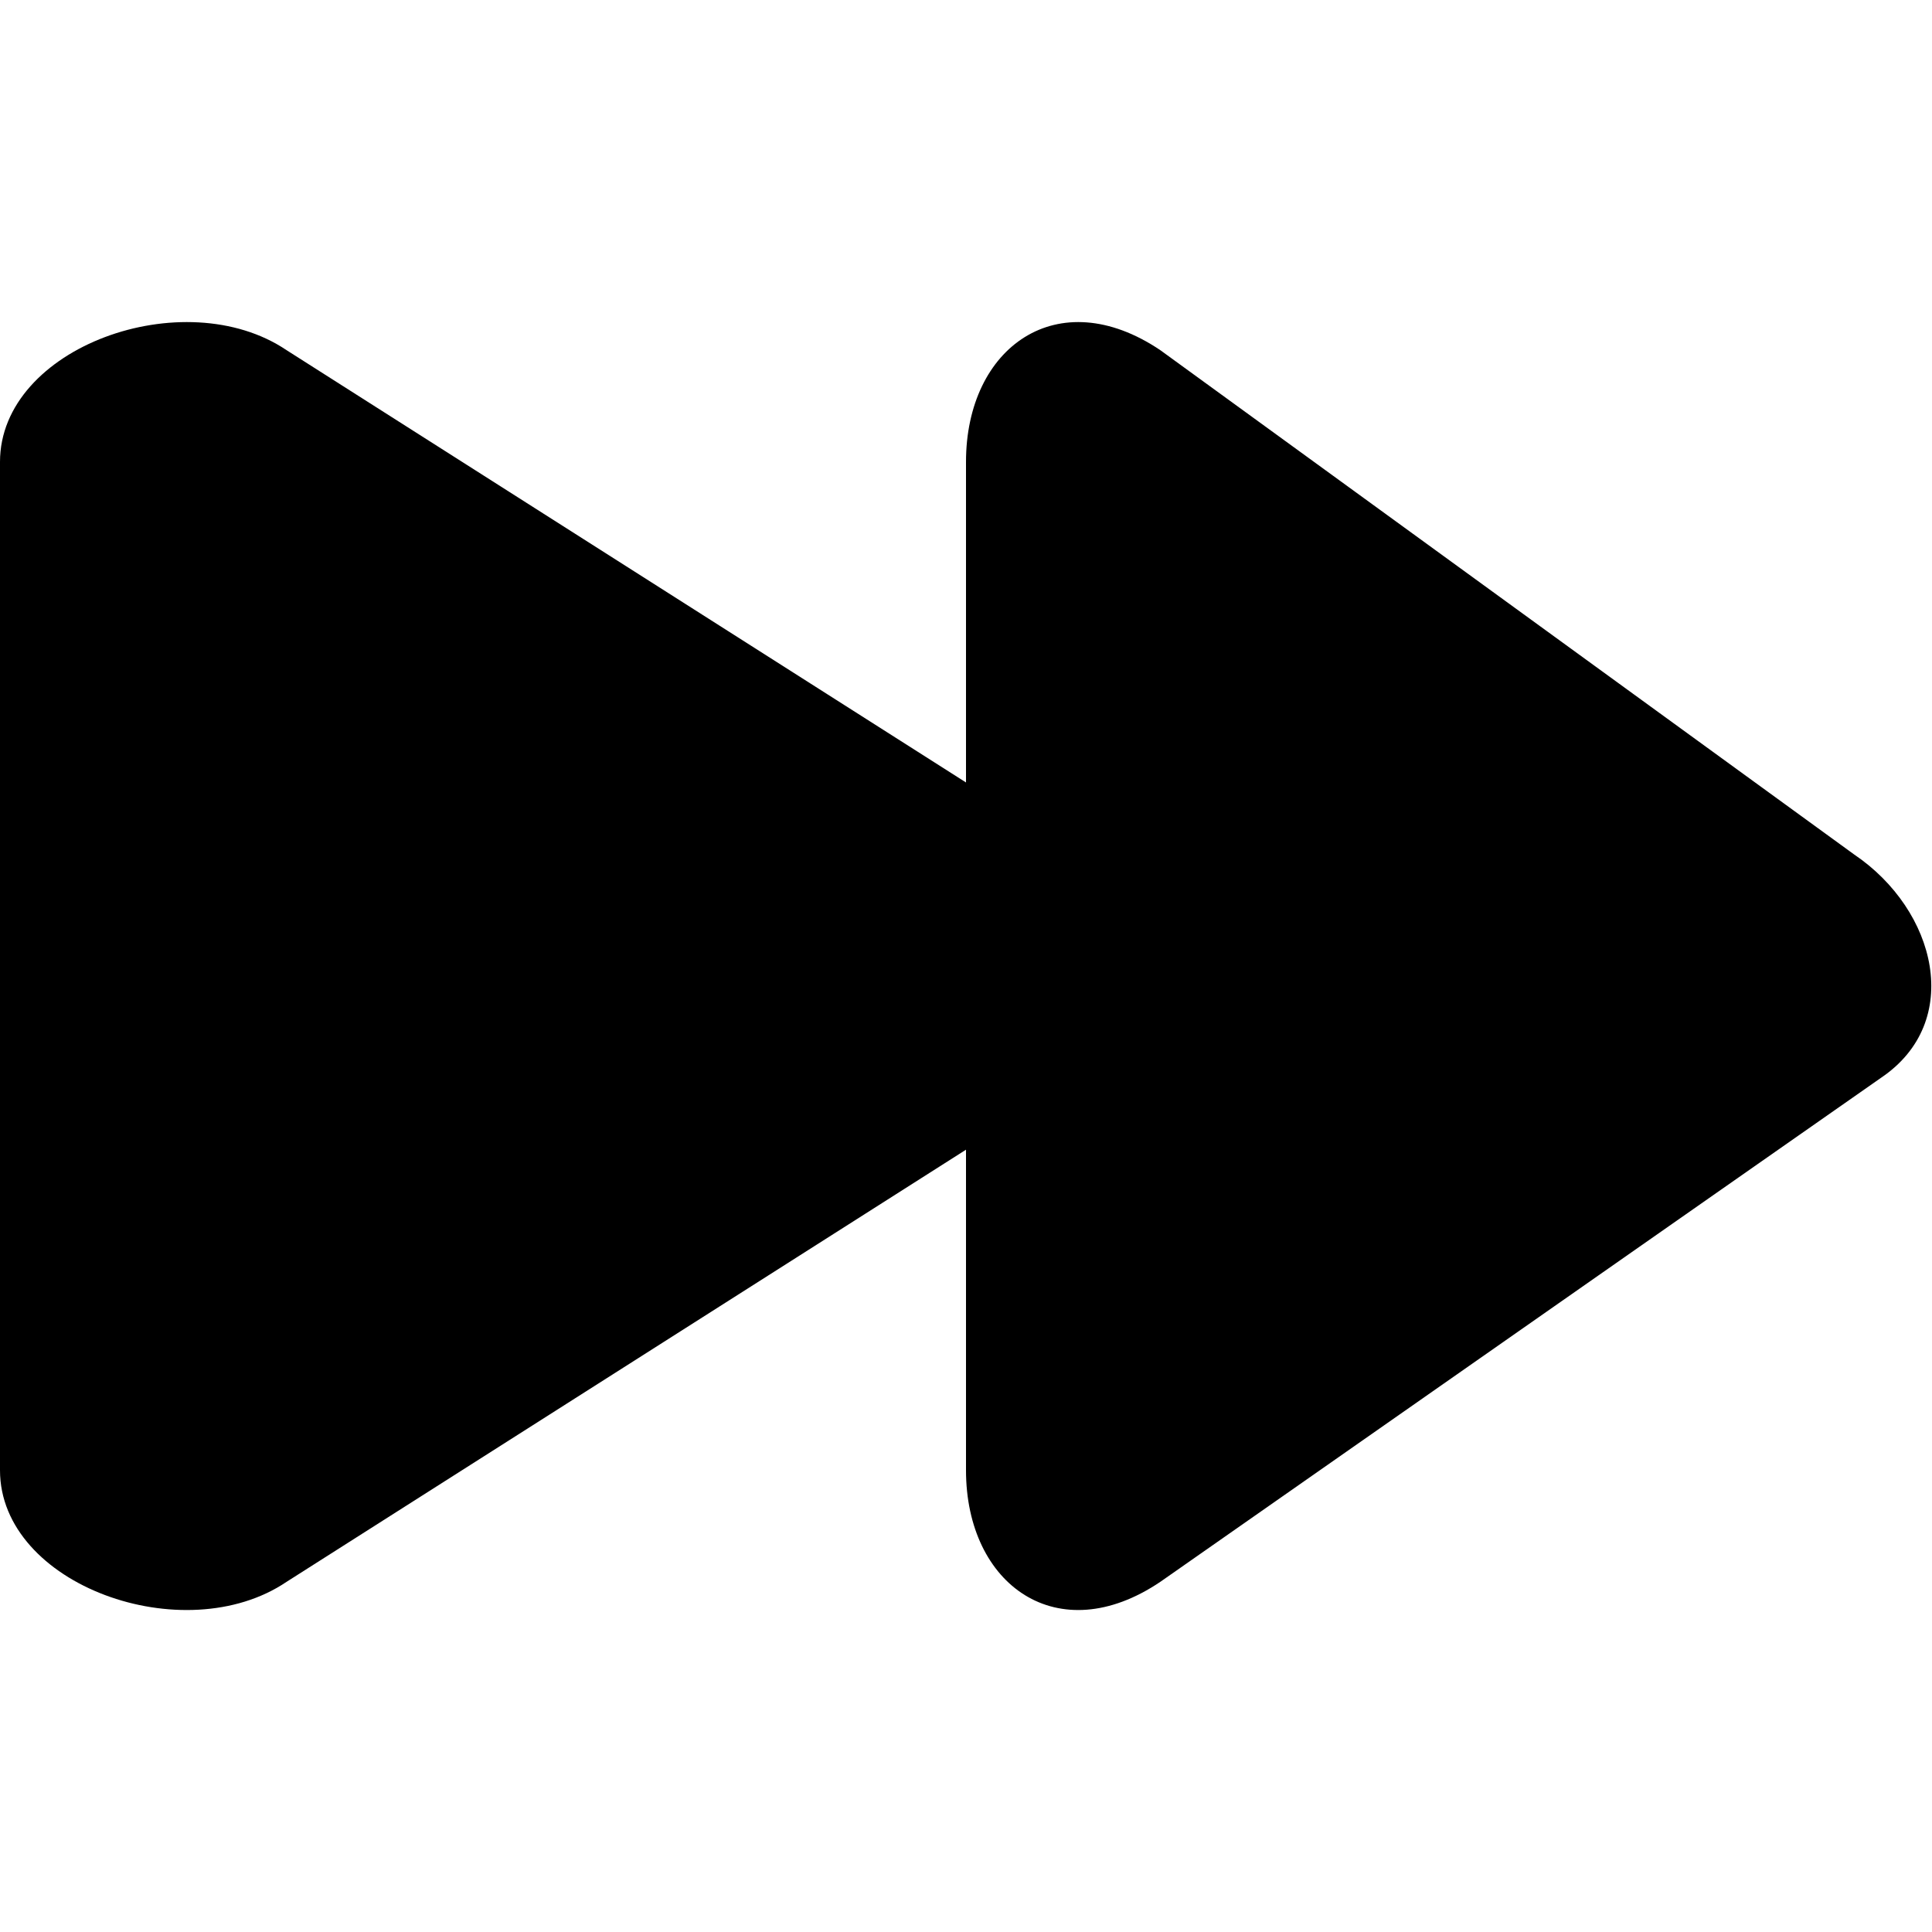
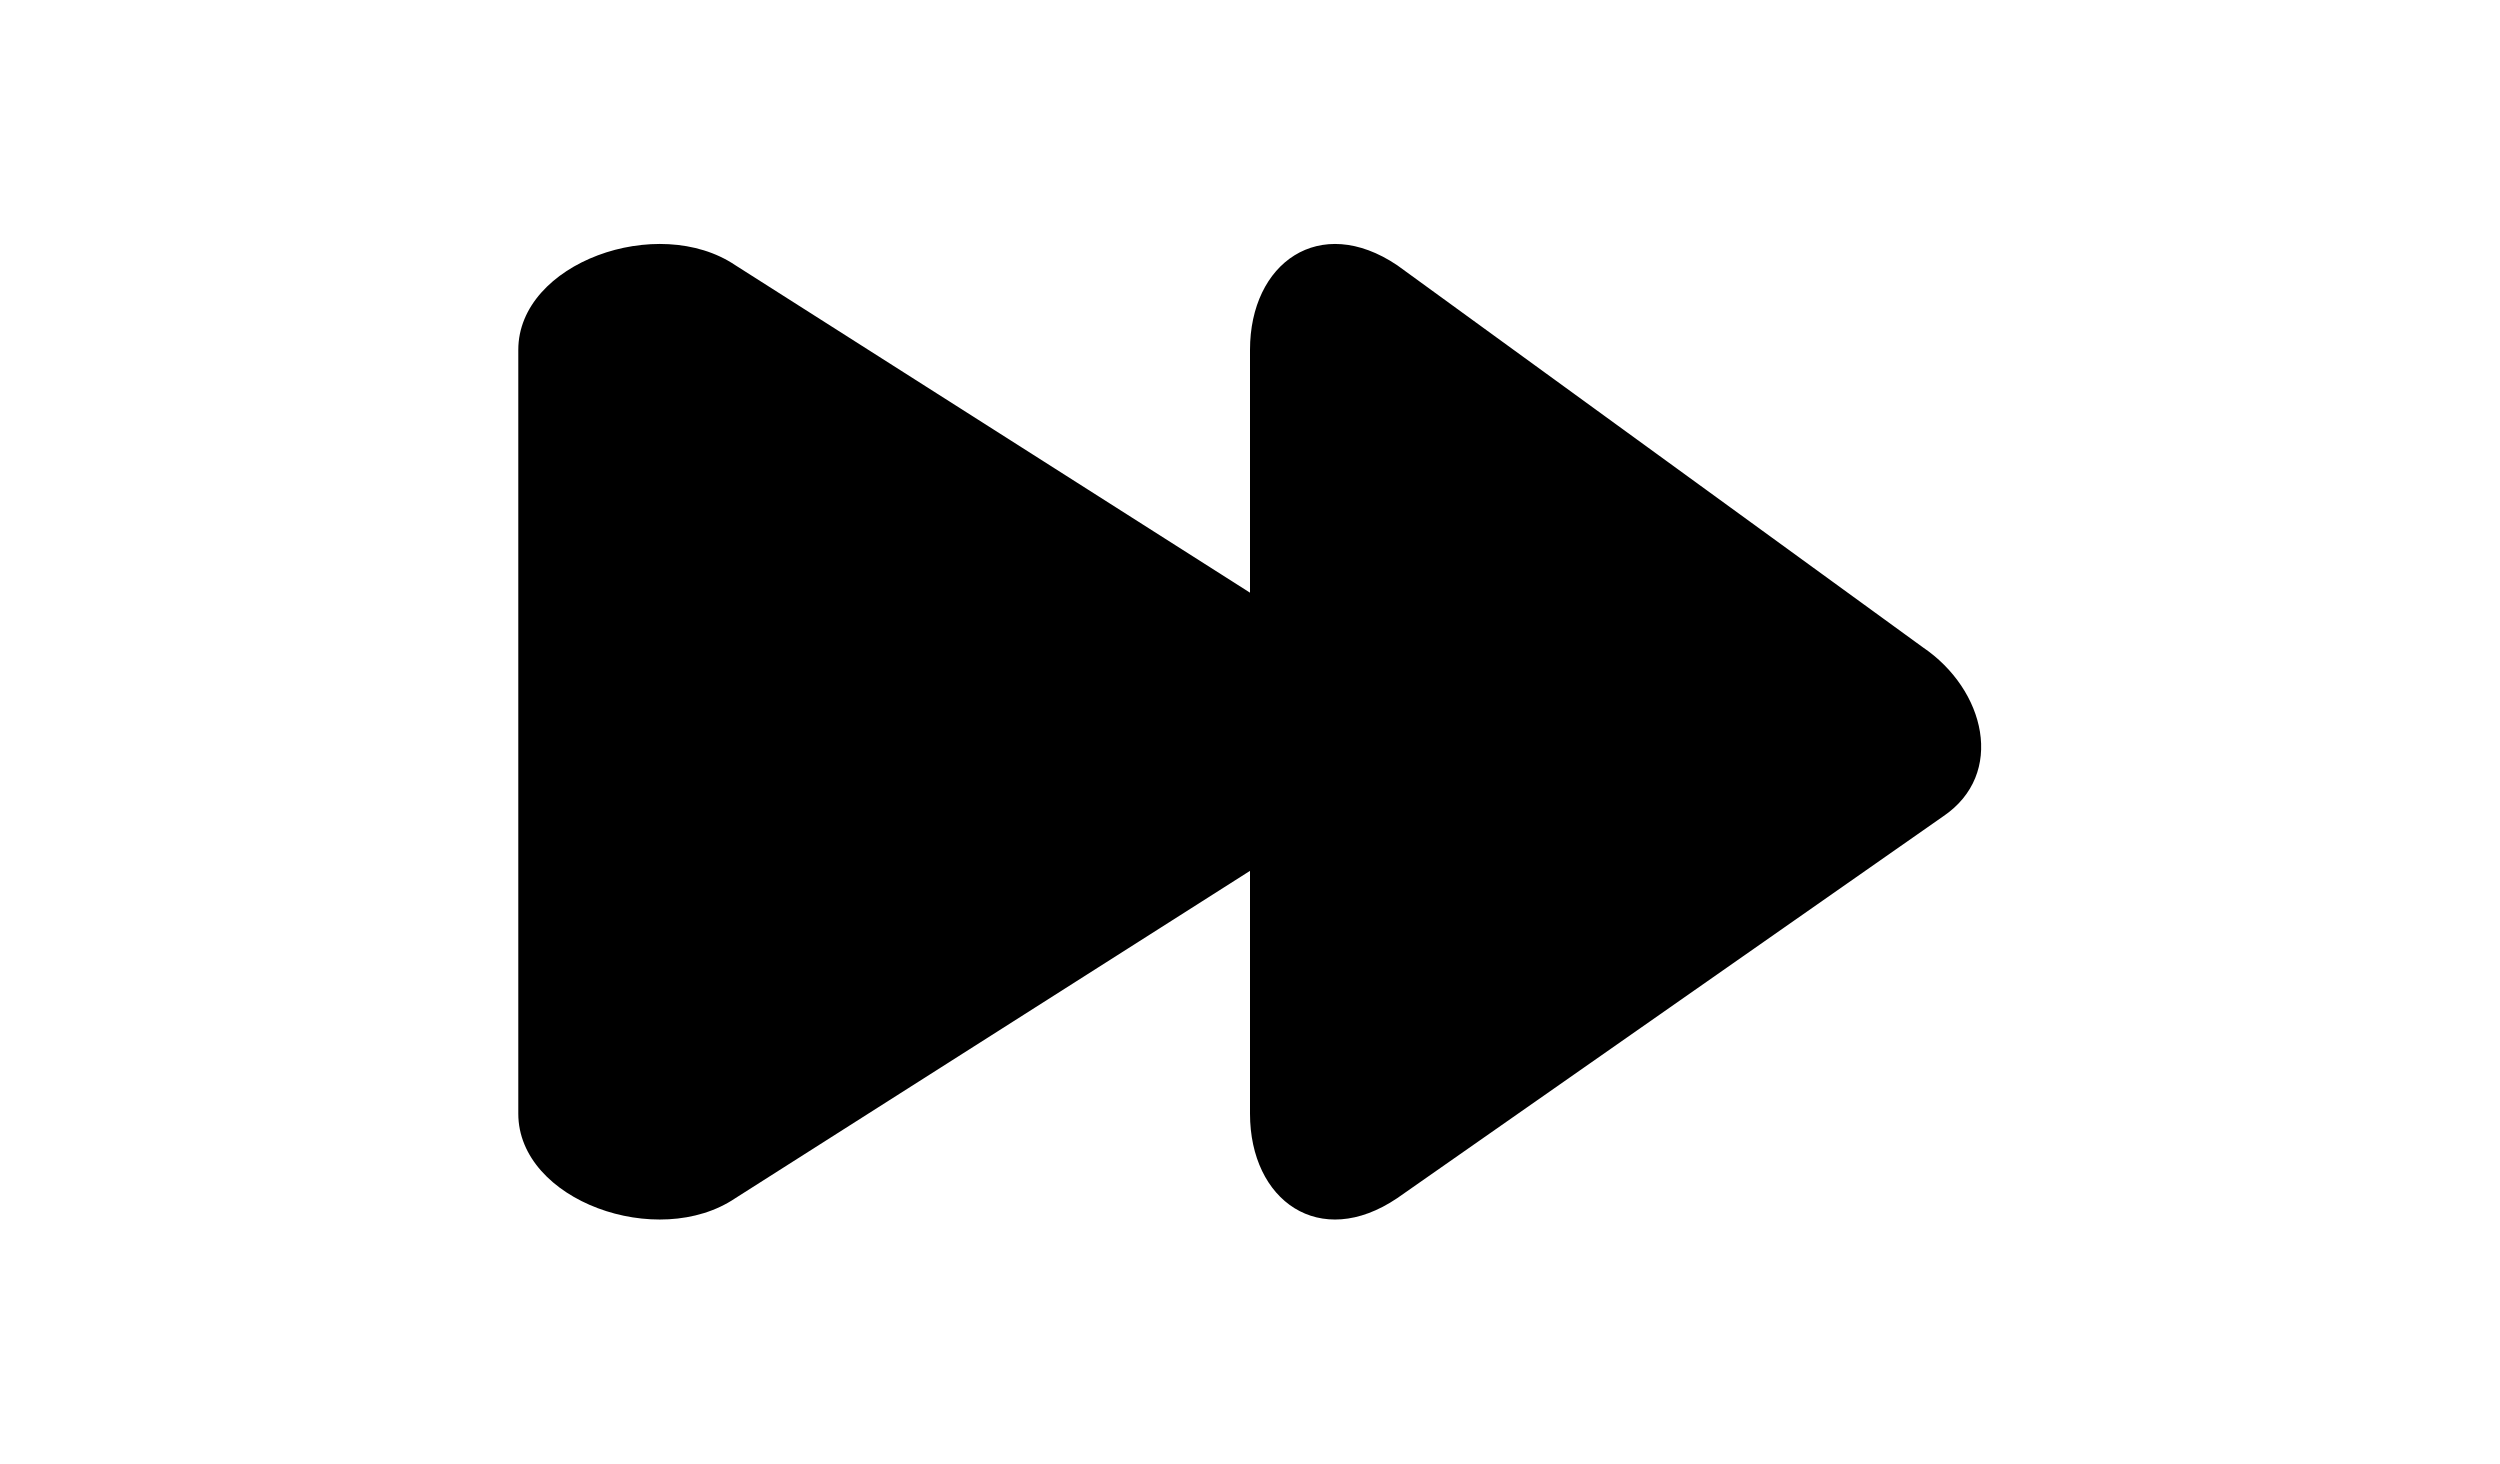
- <svg xmlns="http://www.w3.org/2000/svg" width="800px" height="800px" viewBox="0 -2 12 12" version="1.1">
+ <svg xmlns="http://www.w3.org/2000/svg" width="41px" height="24px" viewBox="0 -2 12 12" version="1.1">
  <defs>

</defs>
  <g id="Page-1" stroke="none" stroke-width="1" fill="none" fill-rule="evenodd">
    <g id="Dribbble-Light-Preview" transform="translate(-144, -3805)" fill="#000000">
      <g id="icons" transform="translate(56, 160)">
        <path d="M99.684,3649.694 L95.207,3652.825 C94.571,3653.254 94,3652.846 94,3652.132 L94,3650.141 L89.78,3652.825 C89.145,3653.254 88,3652.846 88,3652.132 L88,3645.869 C88,3645.155 89.145,3644.747 89.78,3645.175 L94,3647.86 L94,3645.869 C94,3645.155 94.571,3644.747 95.207,3645.175 L99.516,3648.307 C100.03,3648.654 100.198,3649.347 99.684,3649.694" id="next-[#998]">

</path>
      </g>
    </g>
  </g>
</svg>
